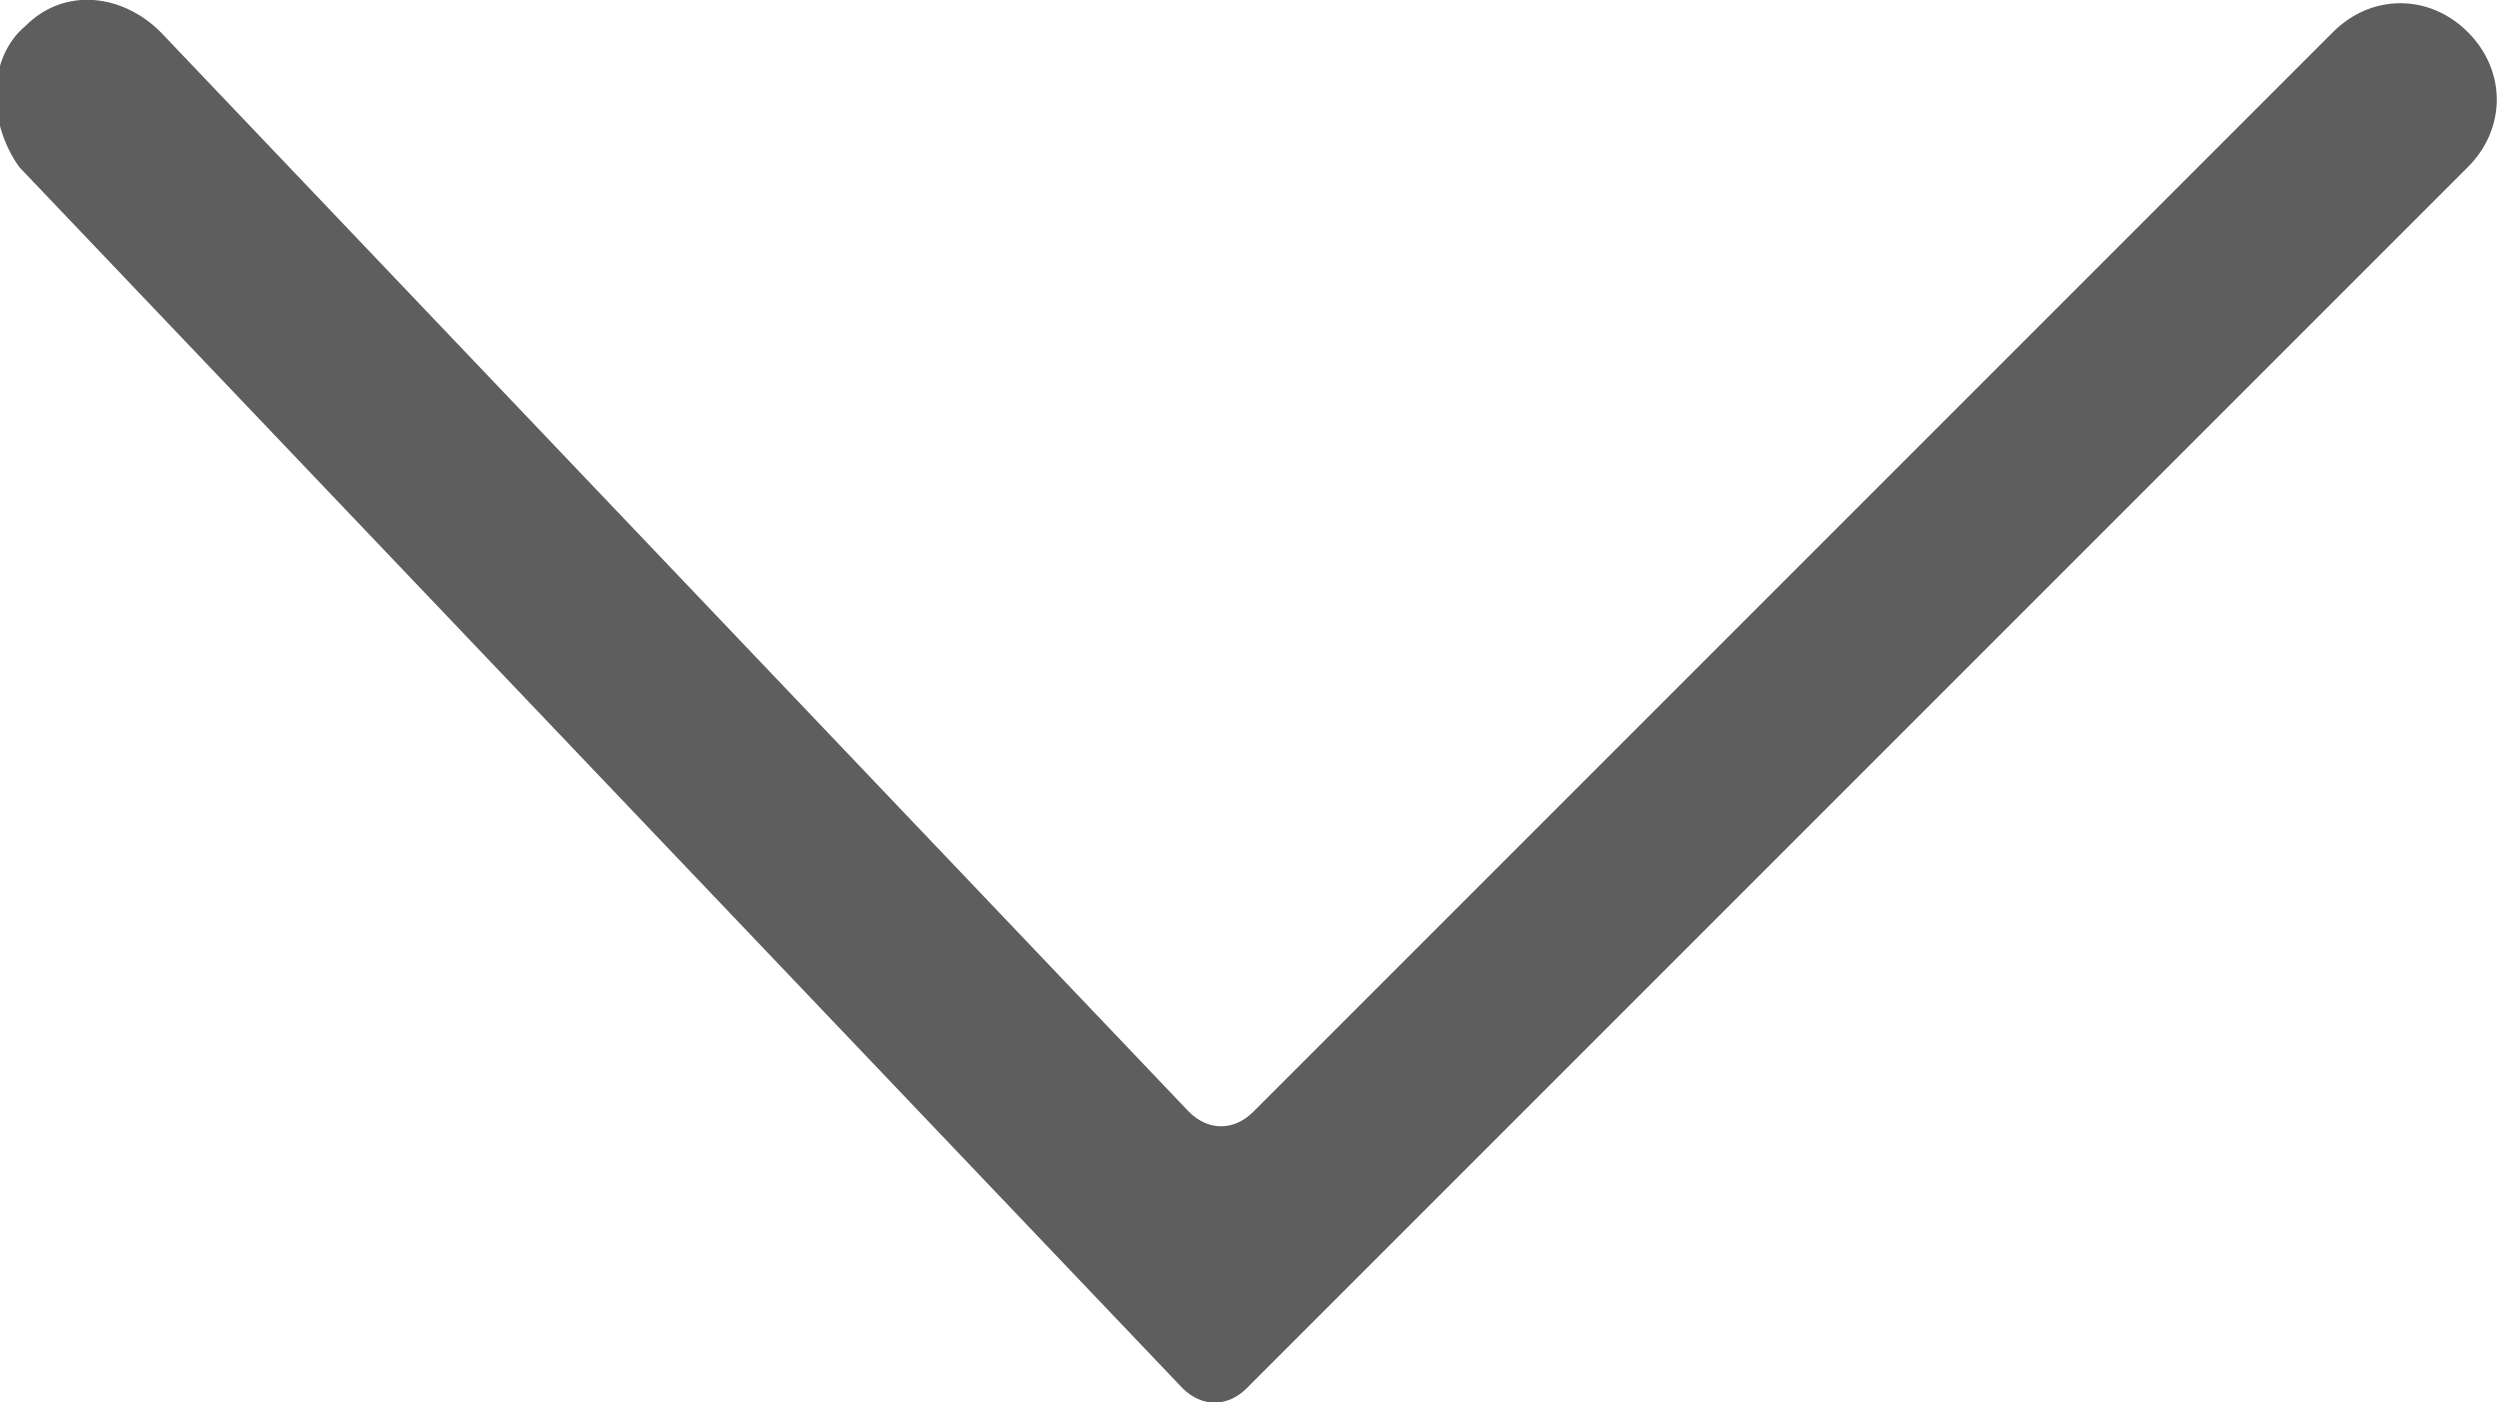
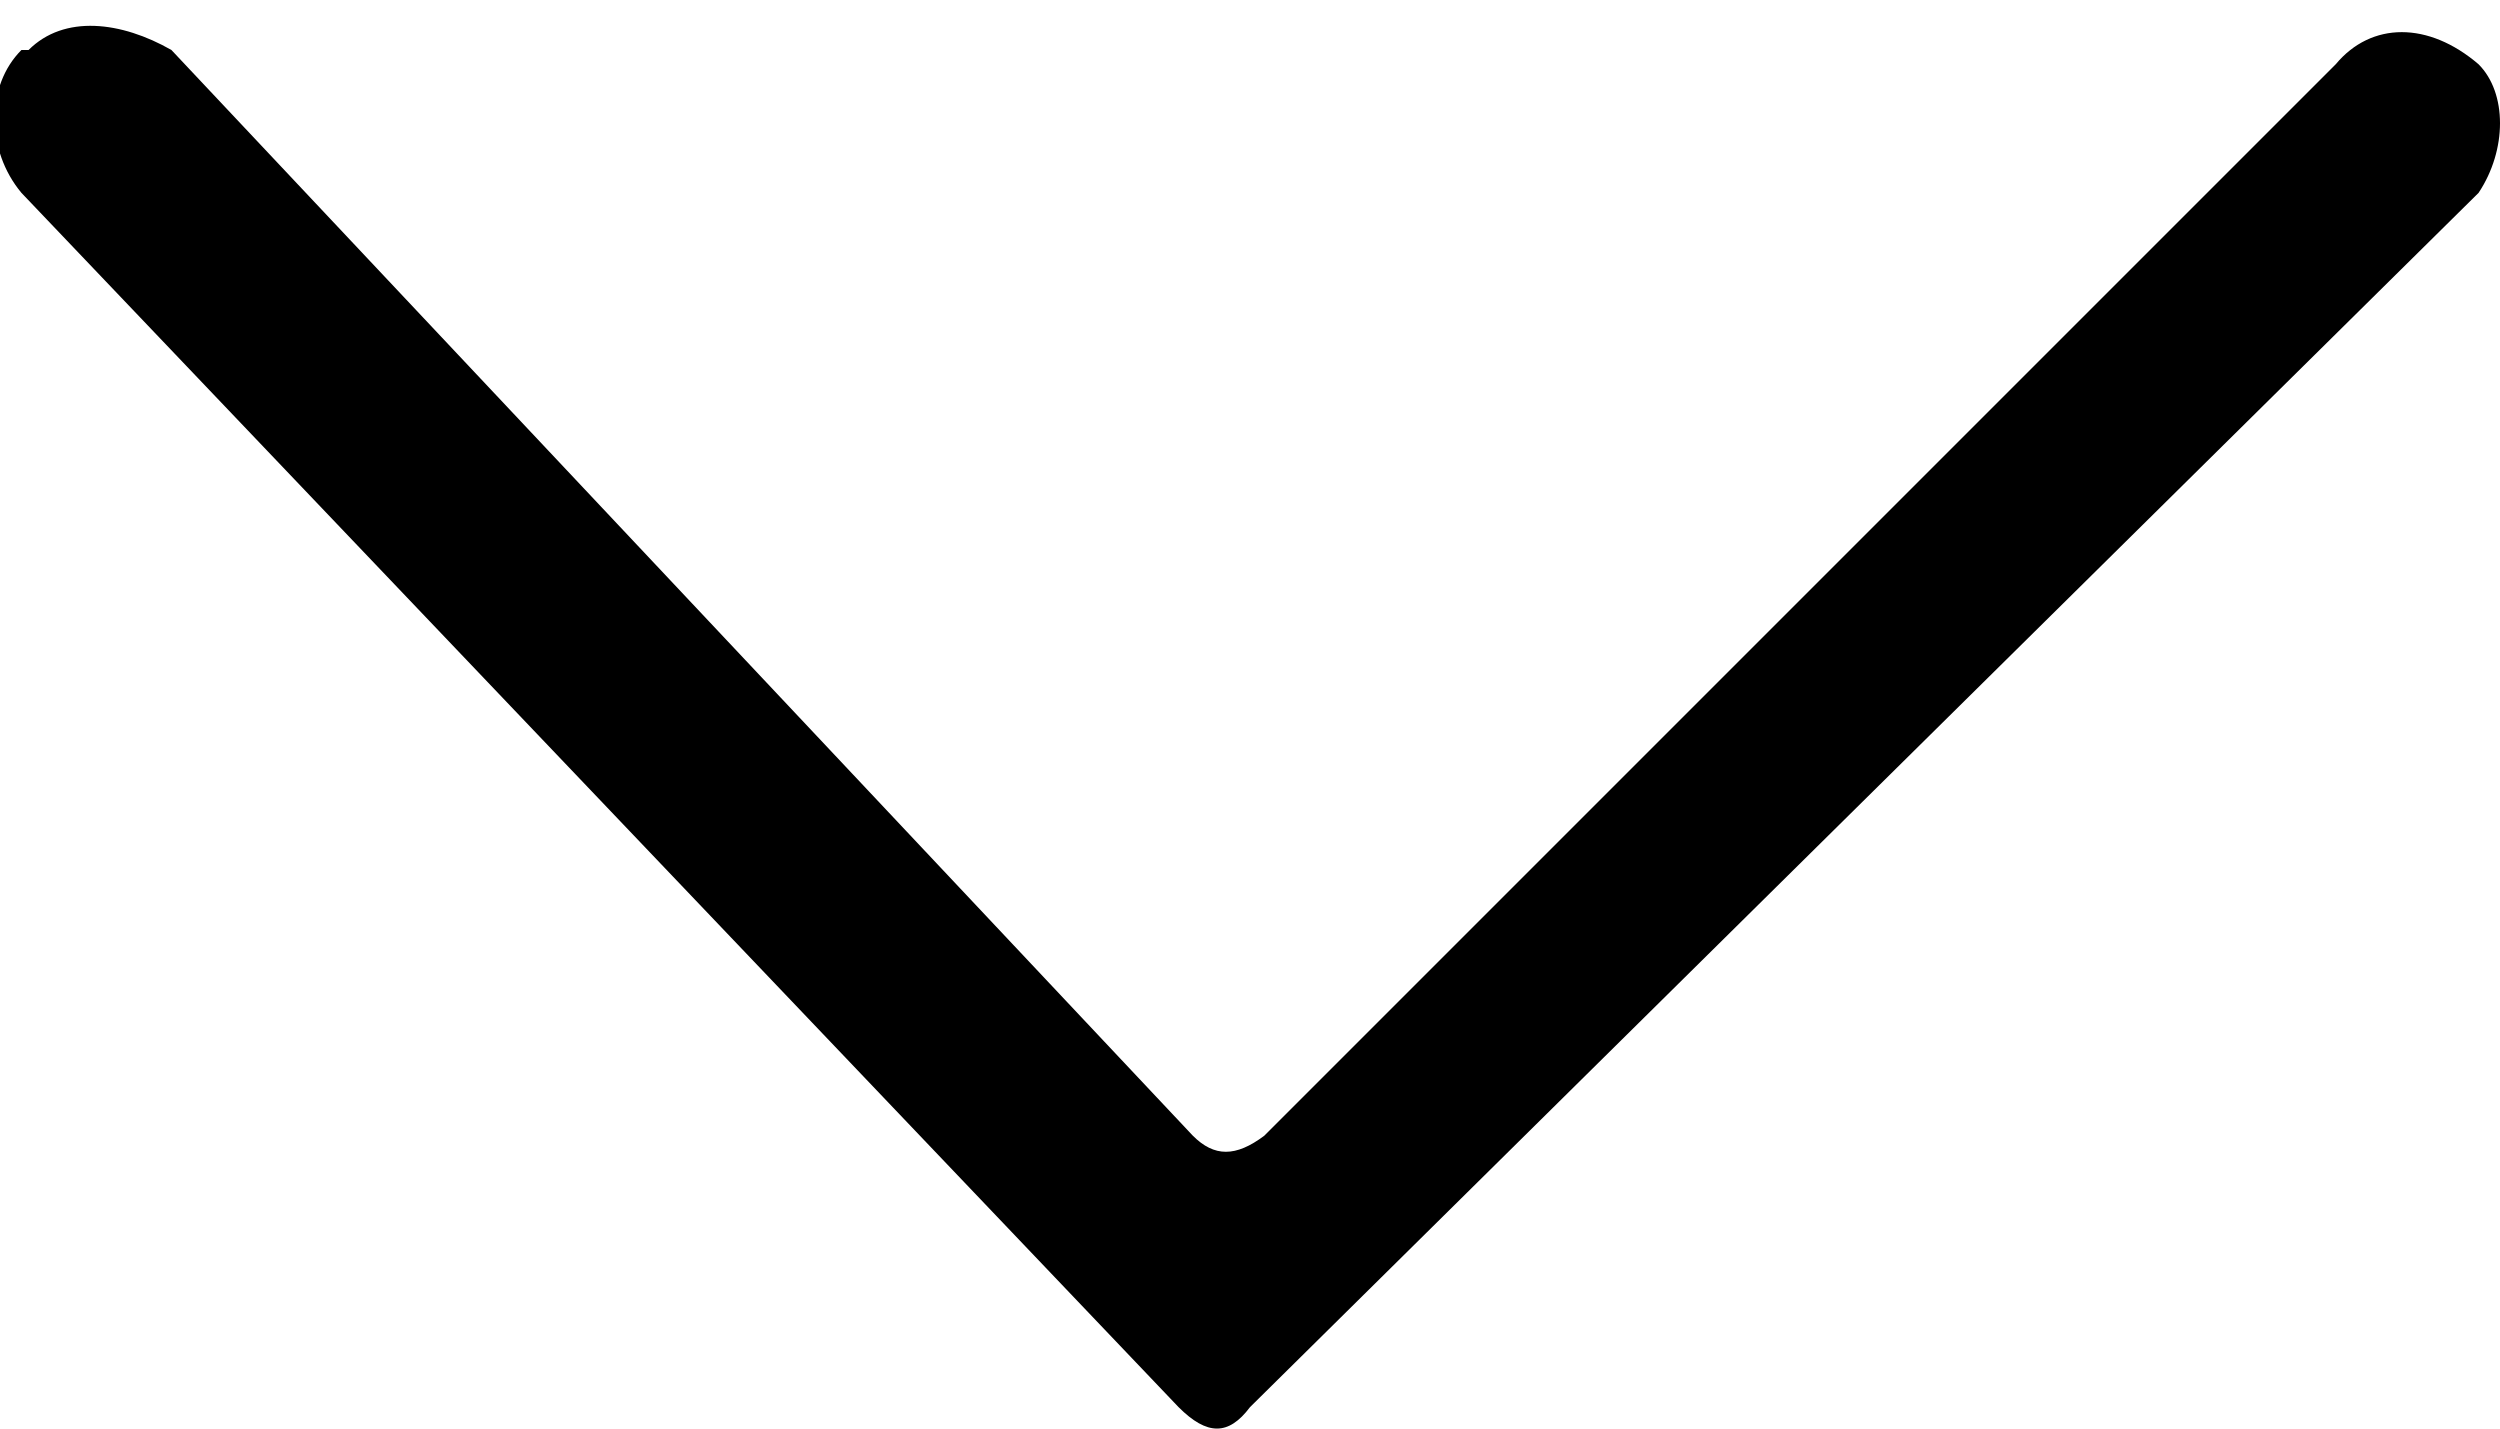
- <svg xmlns="http://www.w3.org/2000/svg" version="1.1" id="Layer_1" x="0px" y="0px" viewBox="-269.6 386.1 38.9 21.8" style="enable-background:new -269.6 386.1 38.9 21.8;" xml:space="preserve">
-   <style type="text/css">
- 	.st0{fill:#5E5E5E;}
- </style>
-   <path class="st0" d="M-269.2,386.5L-269.2,386.5c0.6-0.6,1.5-0.5,2.1,0.1l16,16.8c0.3,0.3,0.7,0.3,1,0l16.8-16.8  c0.6-0.6,1.5-0.6,2.1,0l0,0c0.6,0.6,0.6,1.5,0,2.1l-19,19c-0.3,0.3-0.7,0.3-1,0l-18.1-19C-269.8,388-269.8,387-269.2,386.5z" />
+ <svg xmlns="http://www.w3.org/2000/svg" id="Layer_1" viewBox="-284 387.1 35 20">
+   <path d="M-283.6 387.8c.5-.5 1.3-.4 2 0l14.3 15.2c.3.3.6.3 1 0l15-15c.5-.6 1.3-.6 2 0 .4.4.4 1.2 0 1.8l-17.2 17c-.3.4-.6.4-1 0l-16.2-17c-.5-.6-.5-1.5 0-2z" class="st0 arrow" />
</svg>
